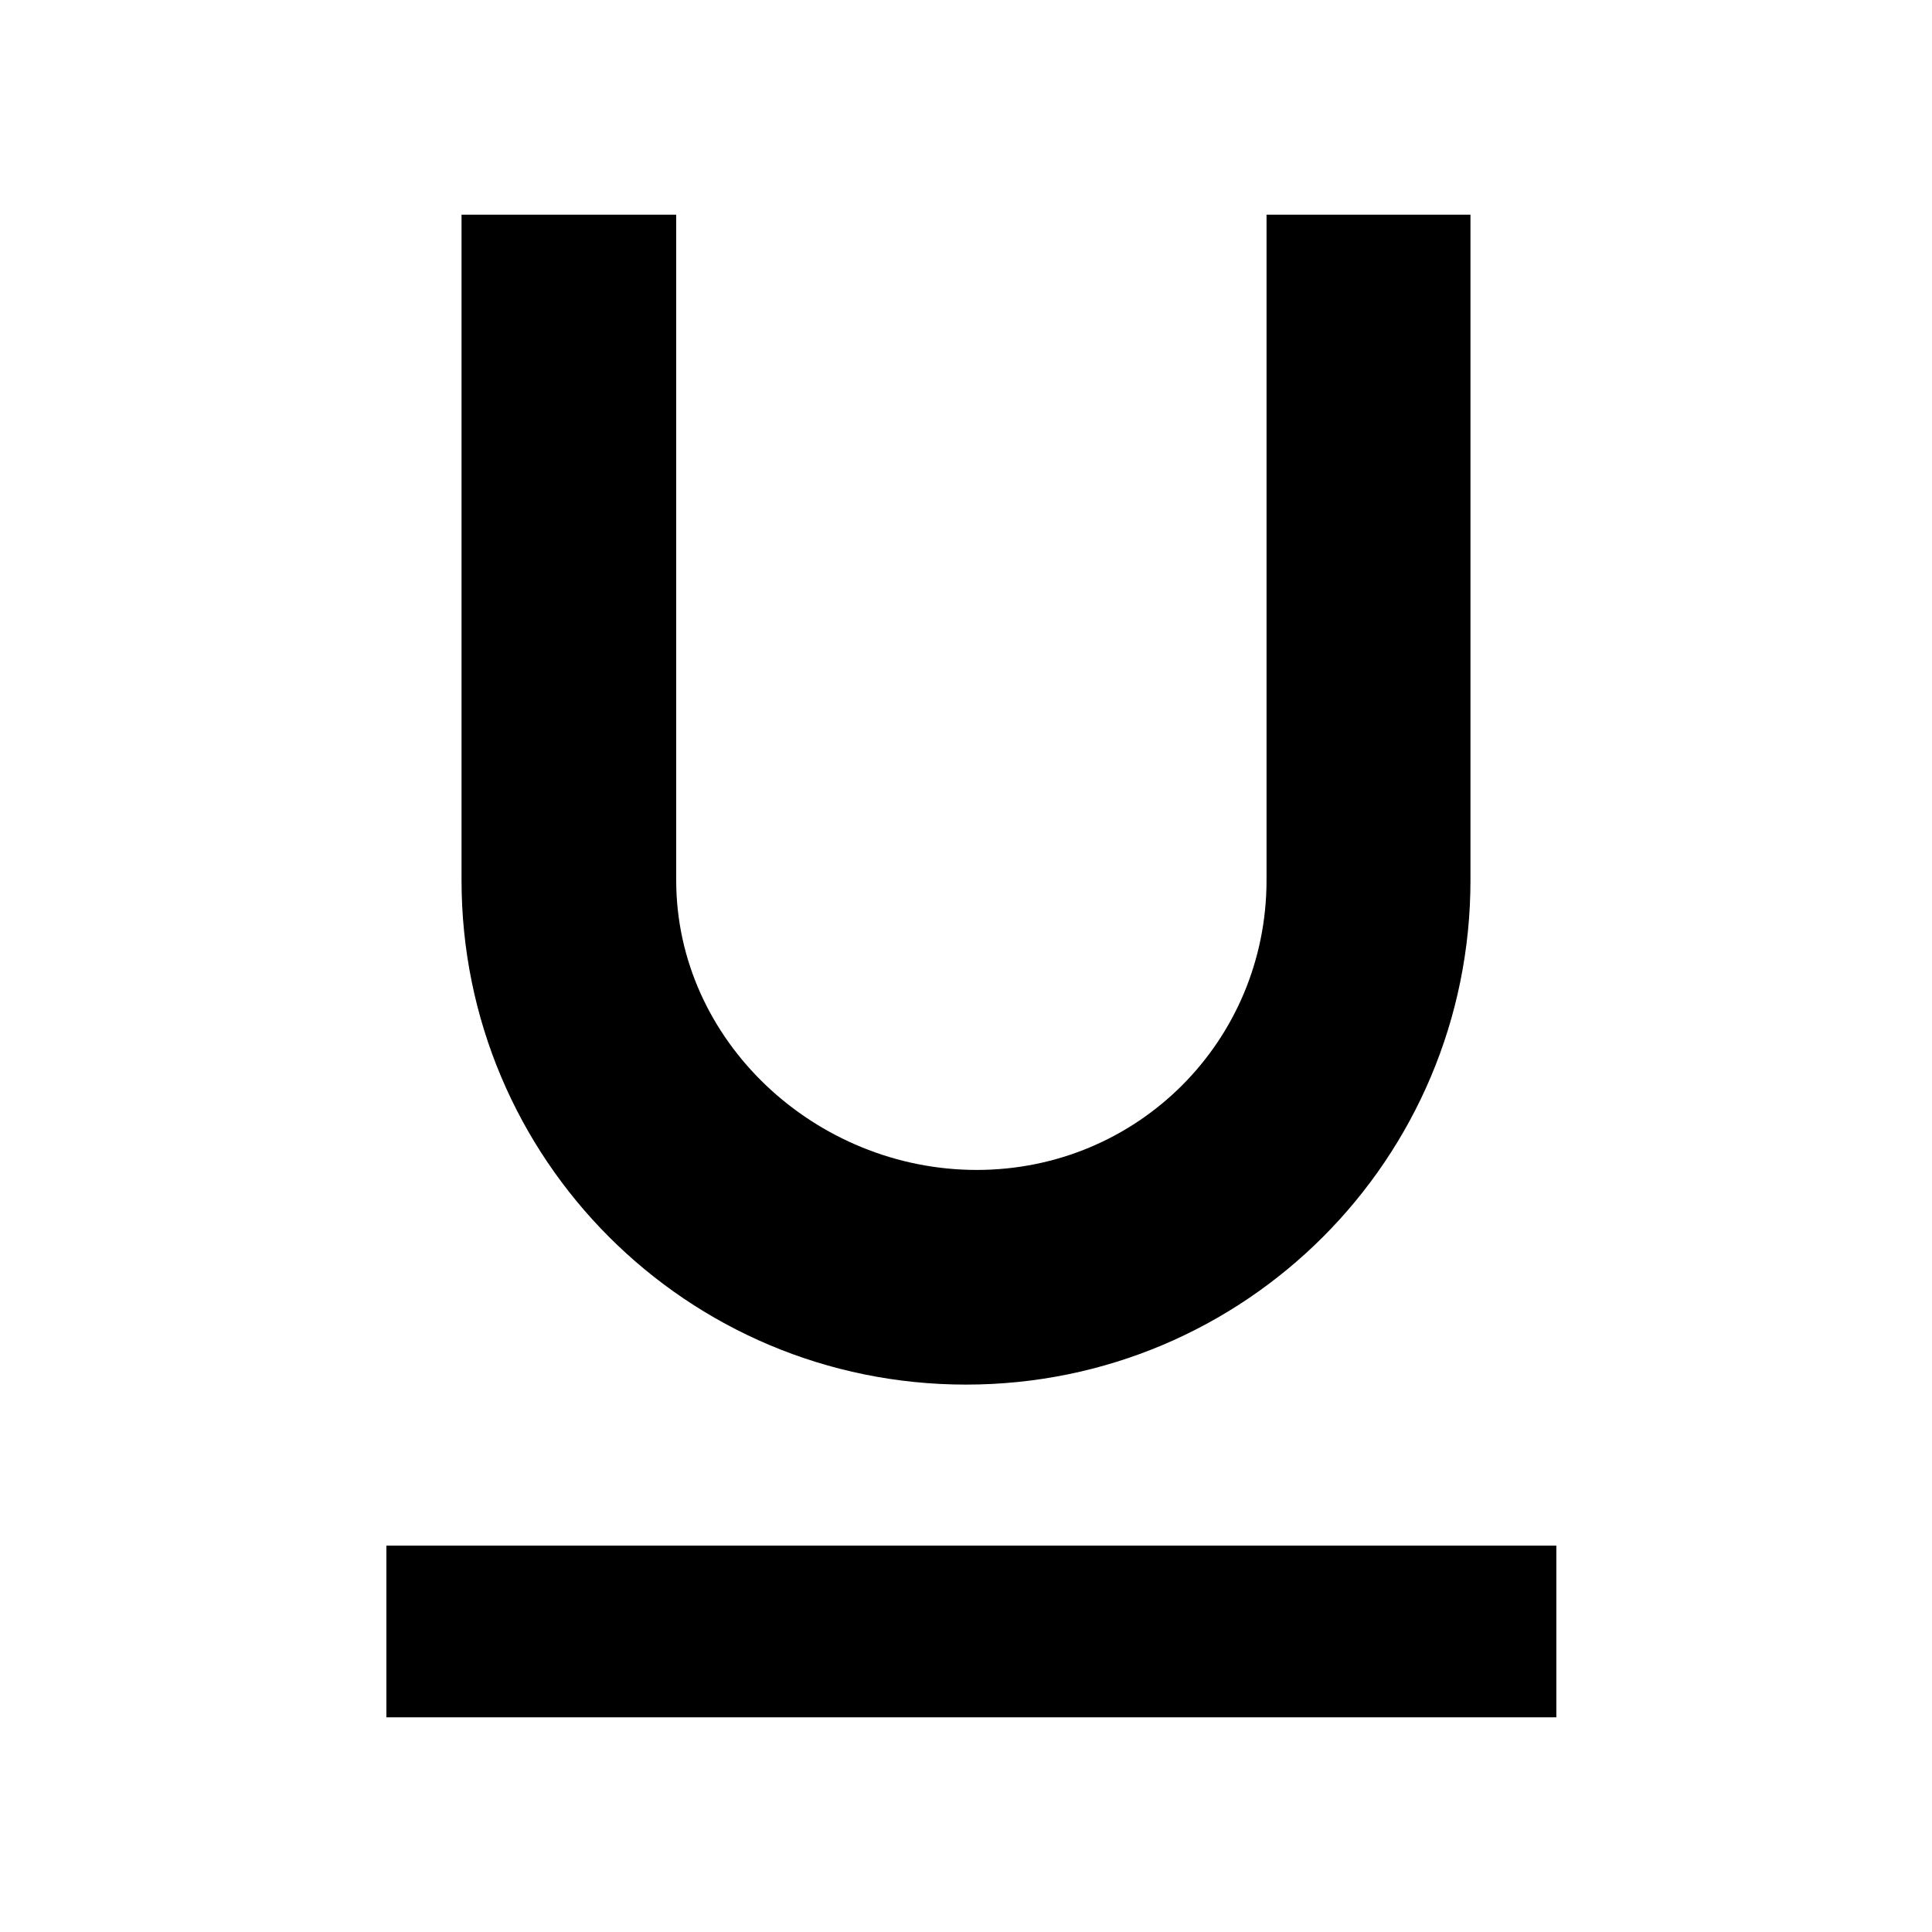
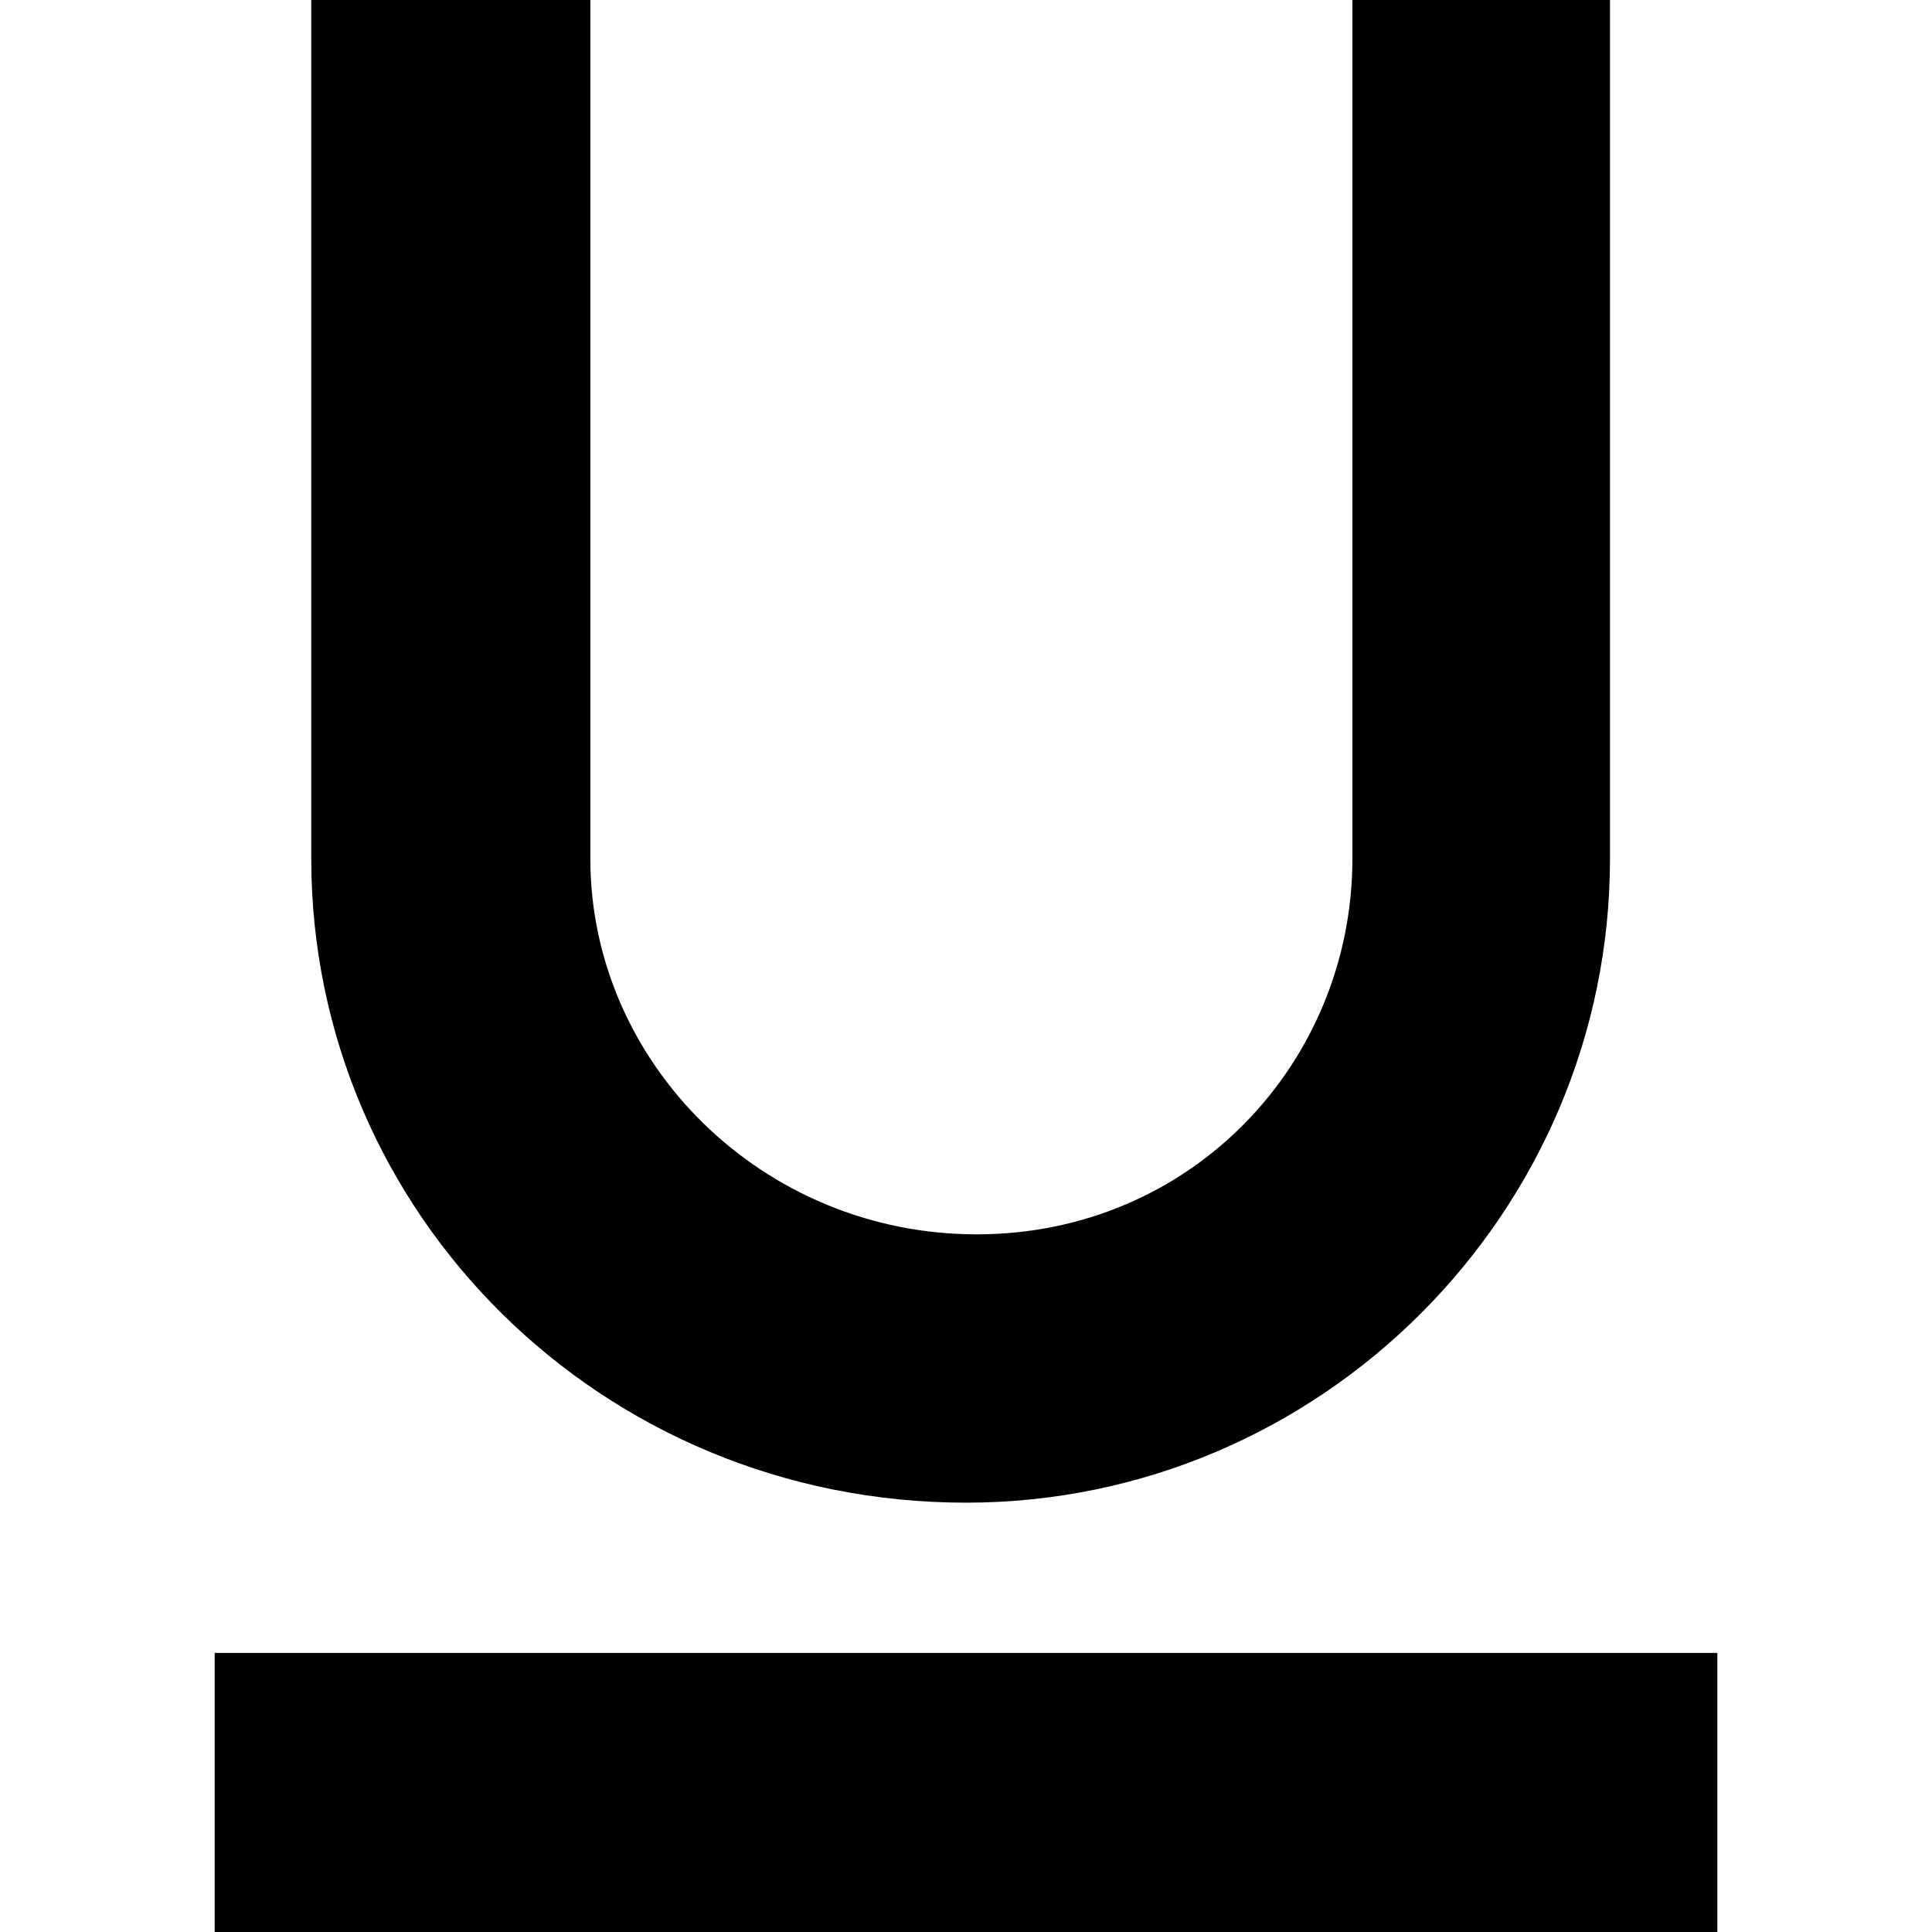
<svg xmlns="http://www.w3.org/2000/svg" version="1.1" x="0px" y="0px" viewBox="0 0 18 18" style="enable-background:new 0 0 18 18;" xml:space="preserve">
-   <path d="M3.6,16h10.9v-1.6H3.6V16 M9,12.9c2.6,0,4.7-2.1,4.7-4.7V2h-1.9v6.2c0,1.5-1.2,2.7-2.7,2.7S6.3,9.7,6.3,8.2V2   H4.3v6.2C4.3,10.8,6.4,12.9,9,12.9z" />
+   <path class="st0" d="M2,18h14v-2.6H2V18 M9,14c3.3,0,6-2.7,6-6V0h-2.4v8c0,1.9-1.5,3.5-3.5,3.5S5.5,9.9,5.5,8V0H2.9v8   C2.9,11.3,5.6,14,9,14z" />
</svg>
